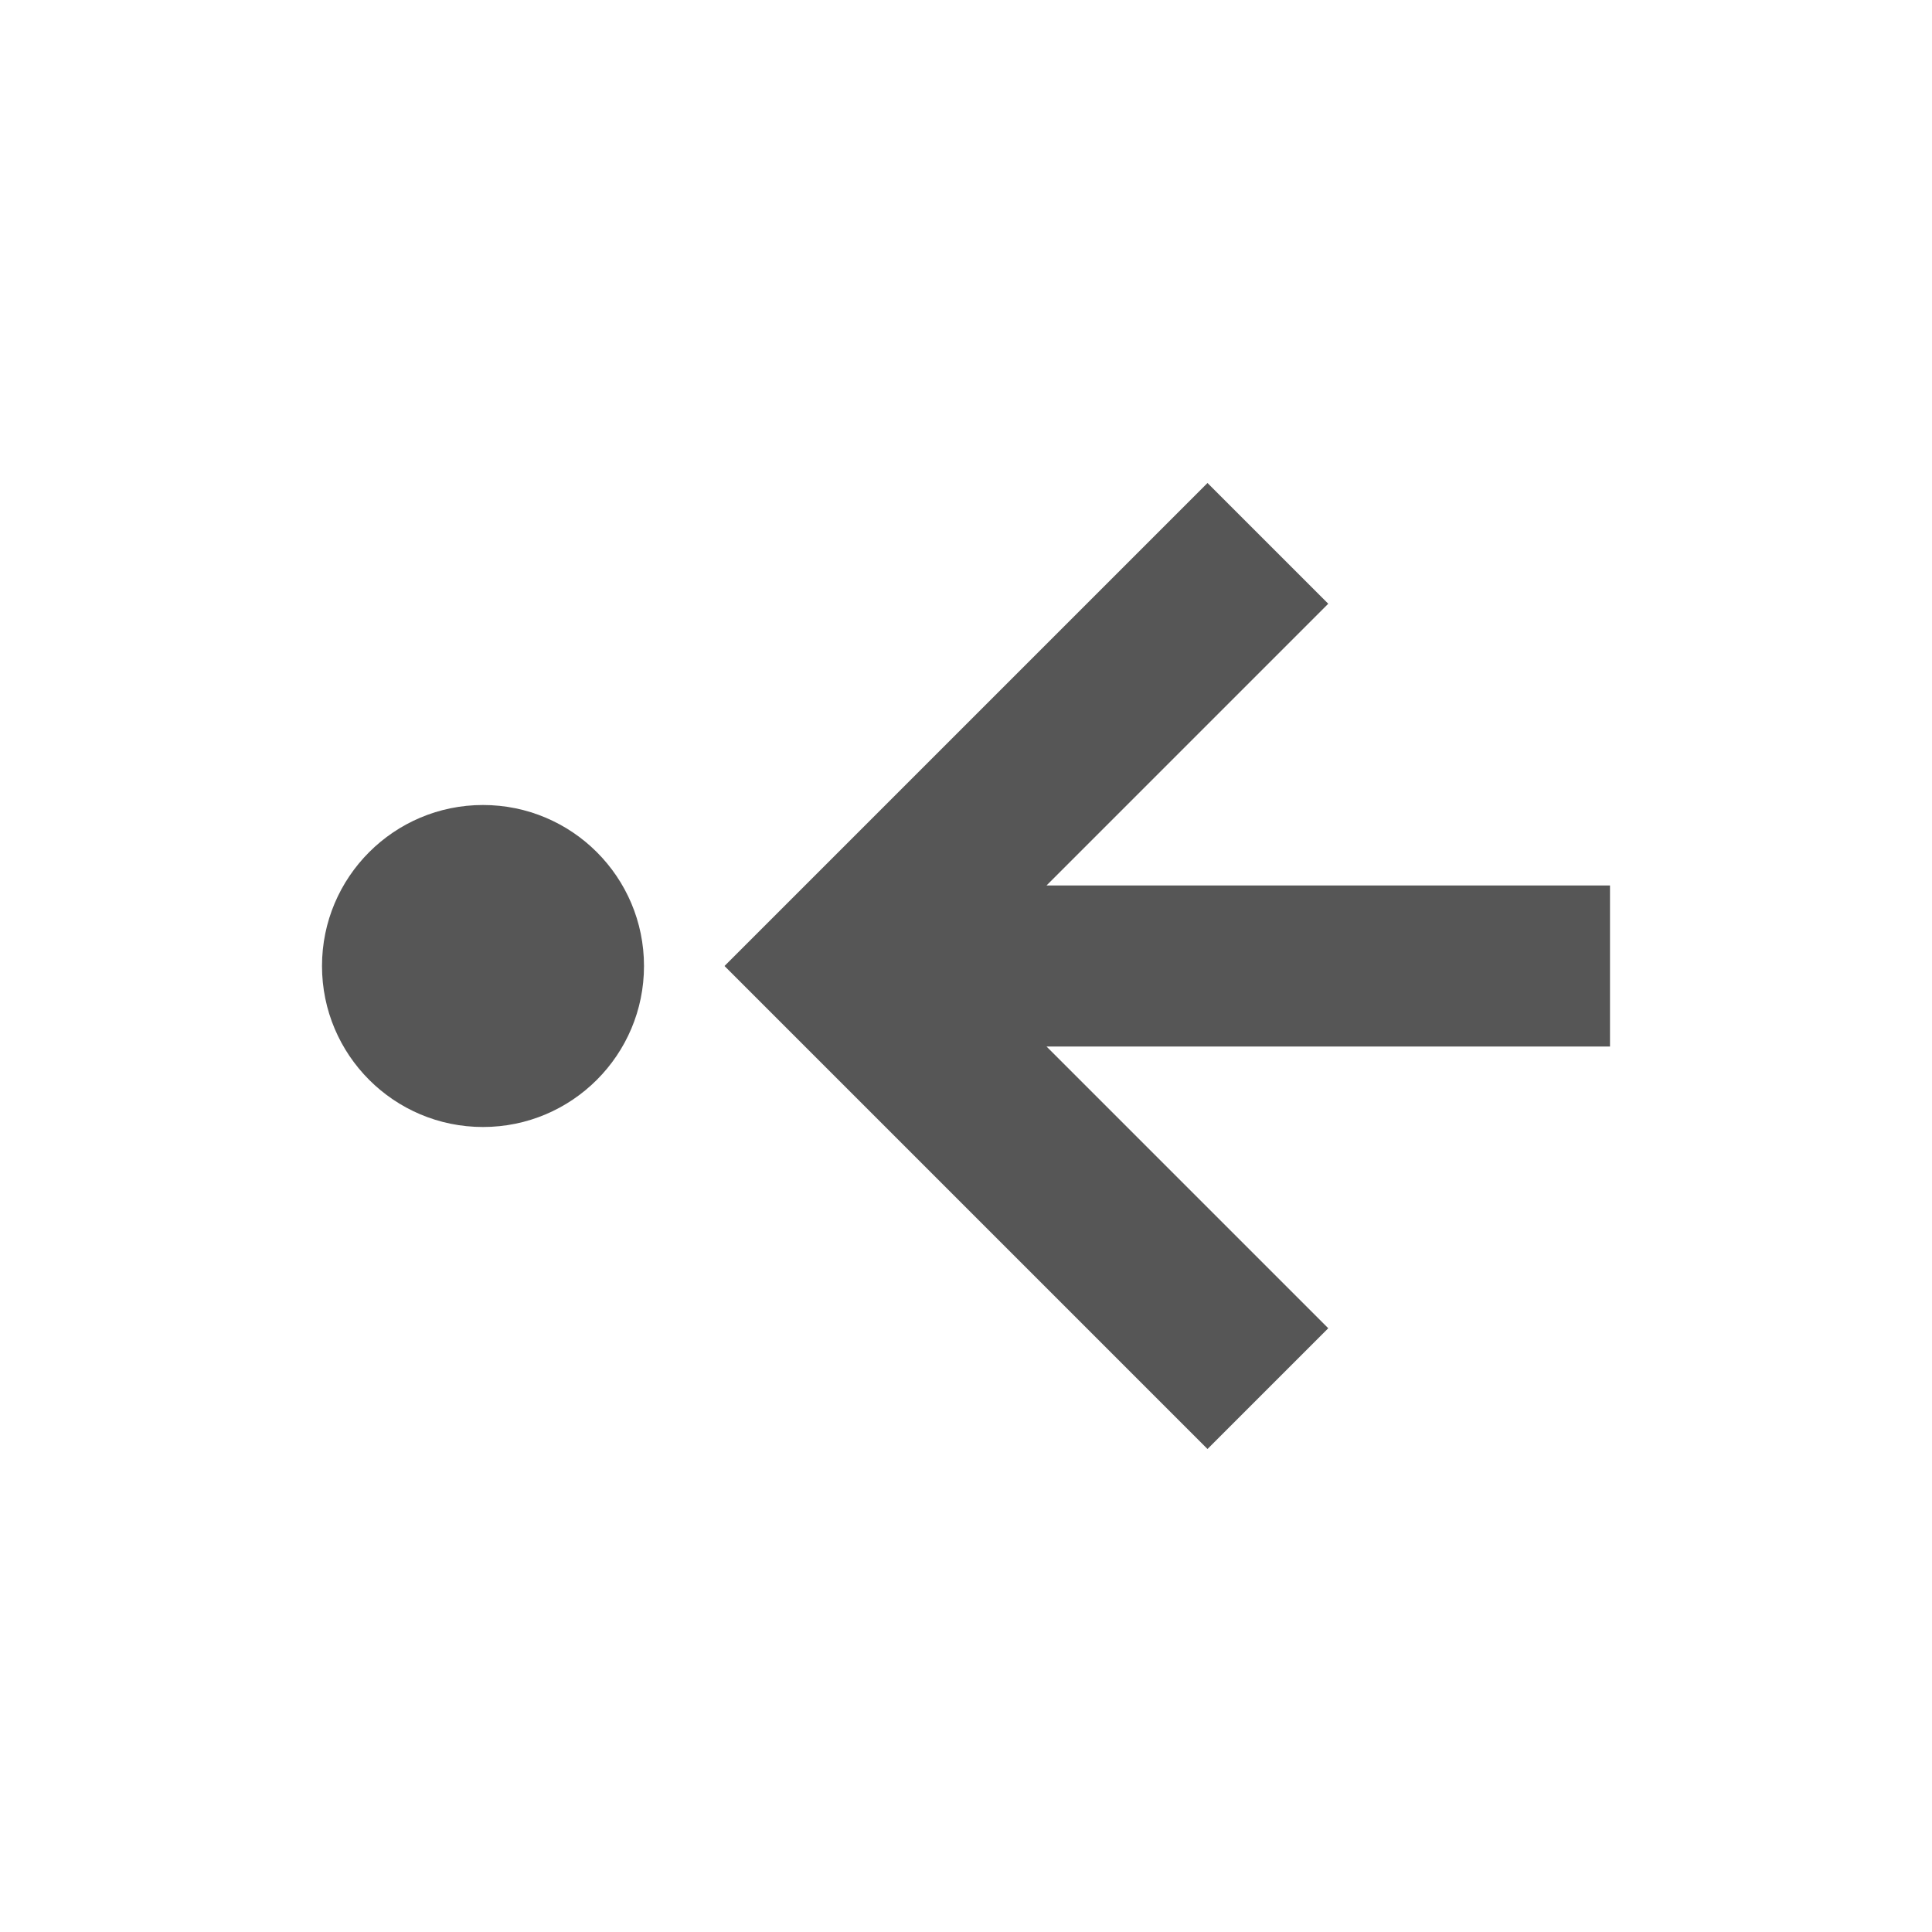
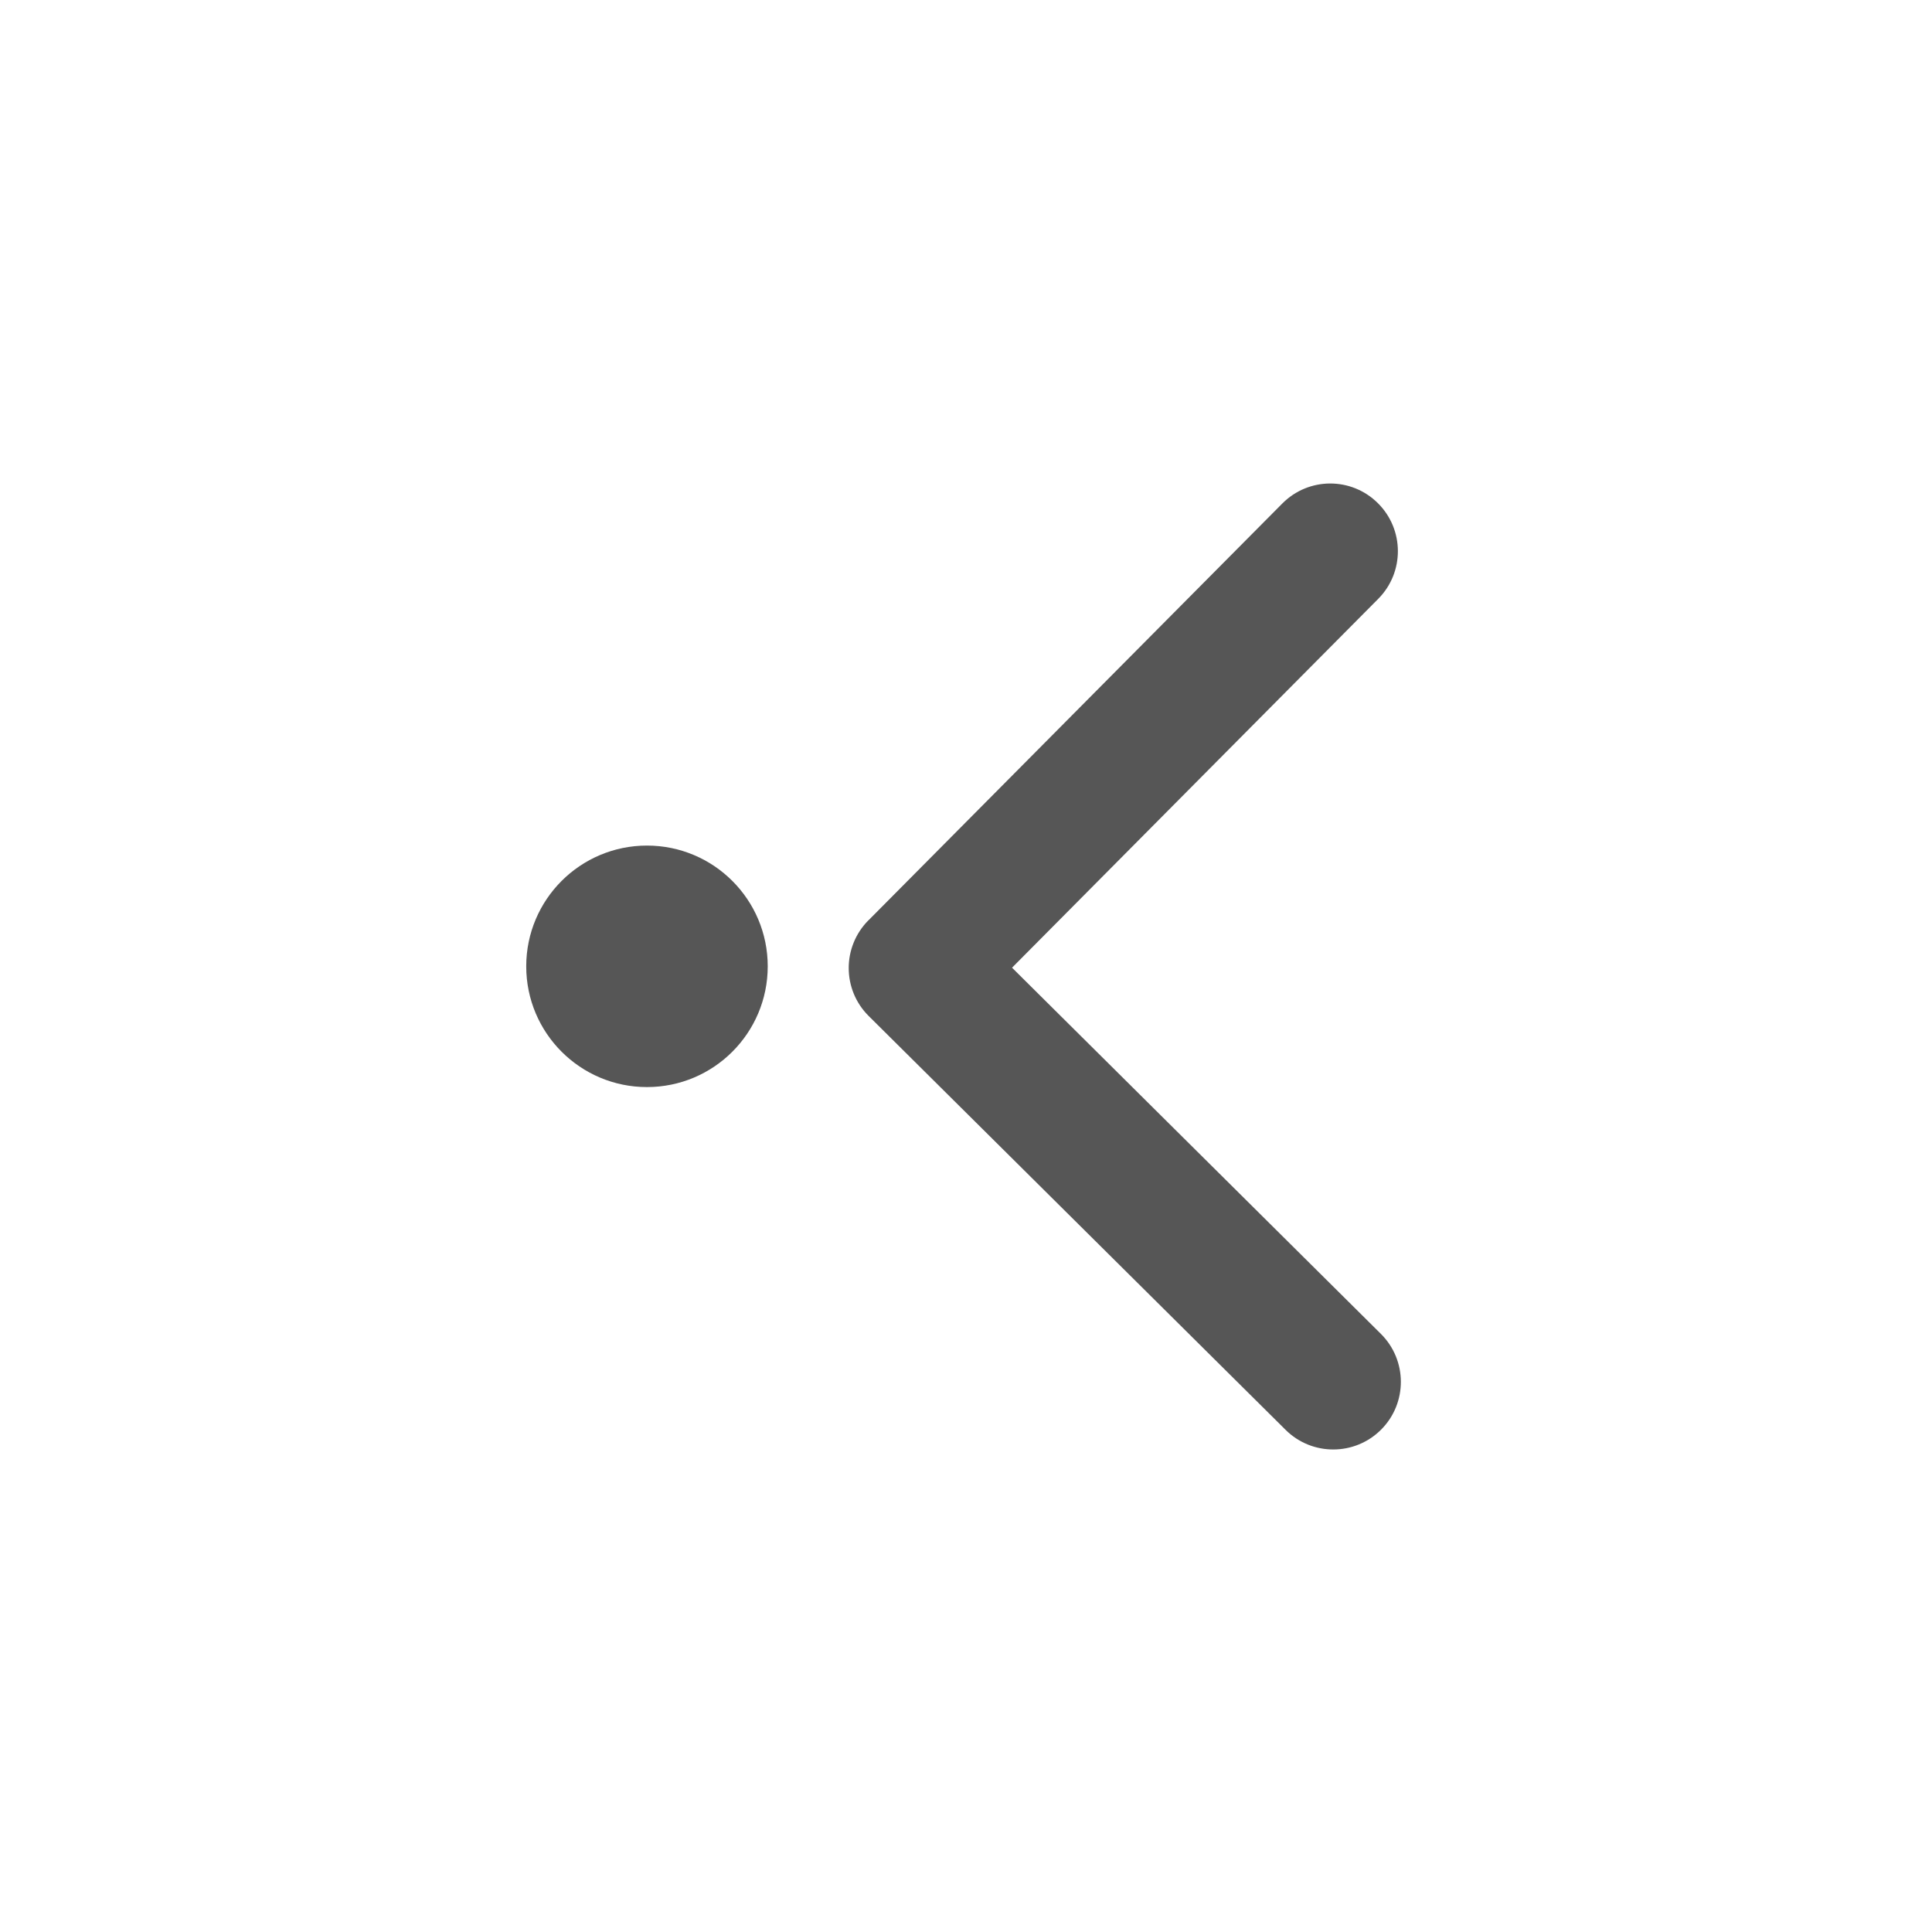
<svg xmlns="http://www.w3.org/2000/svg" width="24" height="24" version="1.1">
  <defs>
-     <style id="current-color-scheme" type="text/css">
-    .ColorScheme-Text { color:#565656; } .ColorScheme-Highlight { color:#5294e2; }
-   </style>
+     <style id="current-color-scheme" type="text/css">.ColorScheme-Text { color:#565656; } .ColorScheme-Highlight { color:#5294e2; }</style>
  </defs>
-   <g transform="matrix(1,0,0,1,4,4)">
-     <circle class="ColorScheme-Text" cx="2" cy="8" r="2" style="fill:currentColor" />
-     <path class="ColorScheme-Text" d="M 16,7 H 9 L 12.5,3.5 11,2 5,8 11,14 12.5,12.5 9,9 H 16 Z" style="fill:currentColor" />
+   <g style="fill:currentColor" class="ColorScheme-Text">
+     <path d="m10.788 11.433 5.141-5.178c0.327-0.33 0.859-0.332 1.188-0.004 0.329 0.327 0.331 0.859 0.004 1.188l-4.549 4.582 4.582 4.549c0.329 0.327 0.331 0.859 0.004 1.188-0.327 0.329-0.859 0.331-1.188 0.004l-5.179-5.141c-0.165-0.164-0.247-0.378-0.248-0.593-7.78e-4 -0.215 0.081-0.43 0.244-0.595z" />
+     <circle transform="scale(-1)" cx="-8.037" cy="-12.004" r="1.5" fill-rule="evenodd" stroke-width=".75" />
  </g>
</svg>
